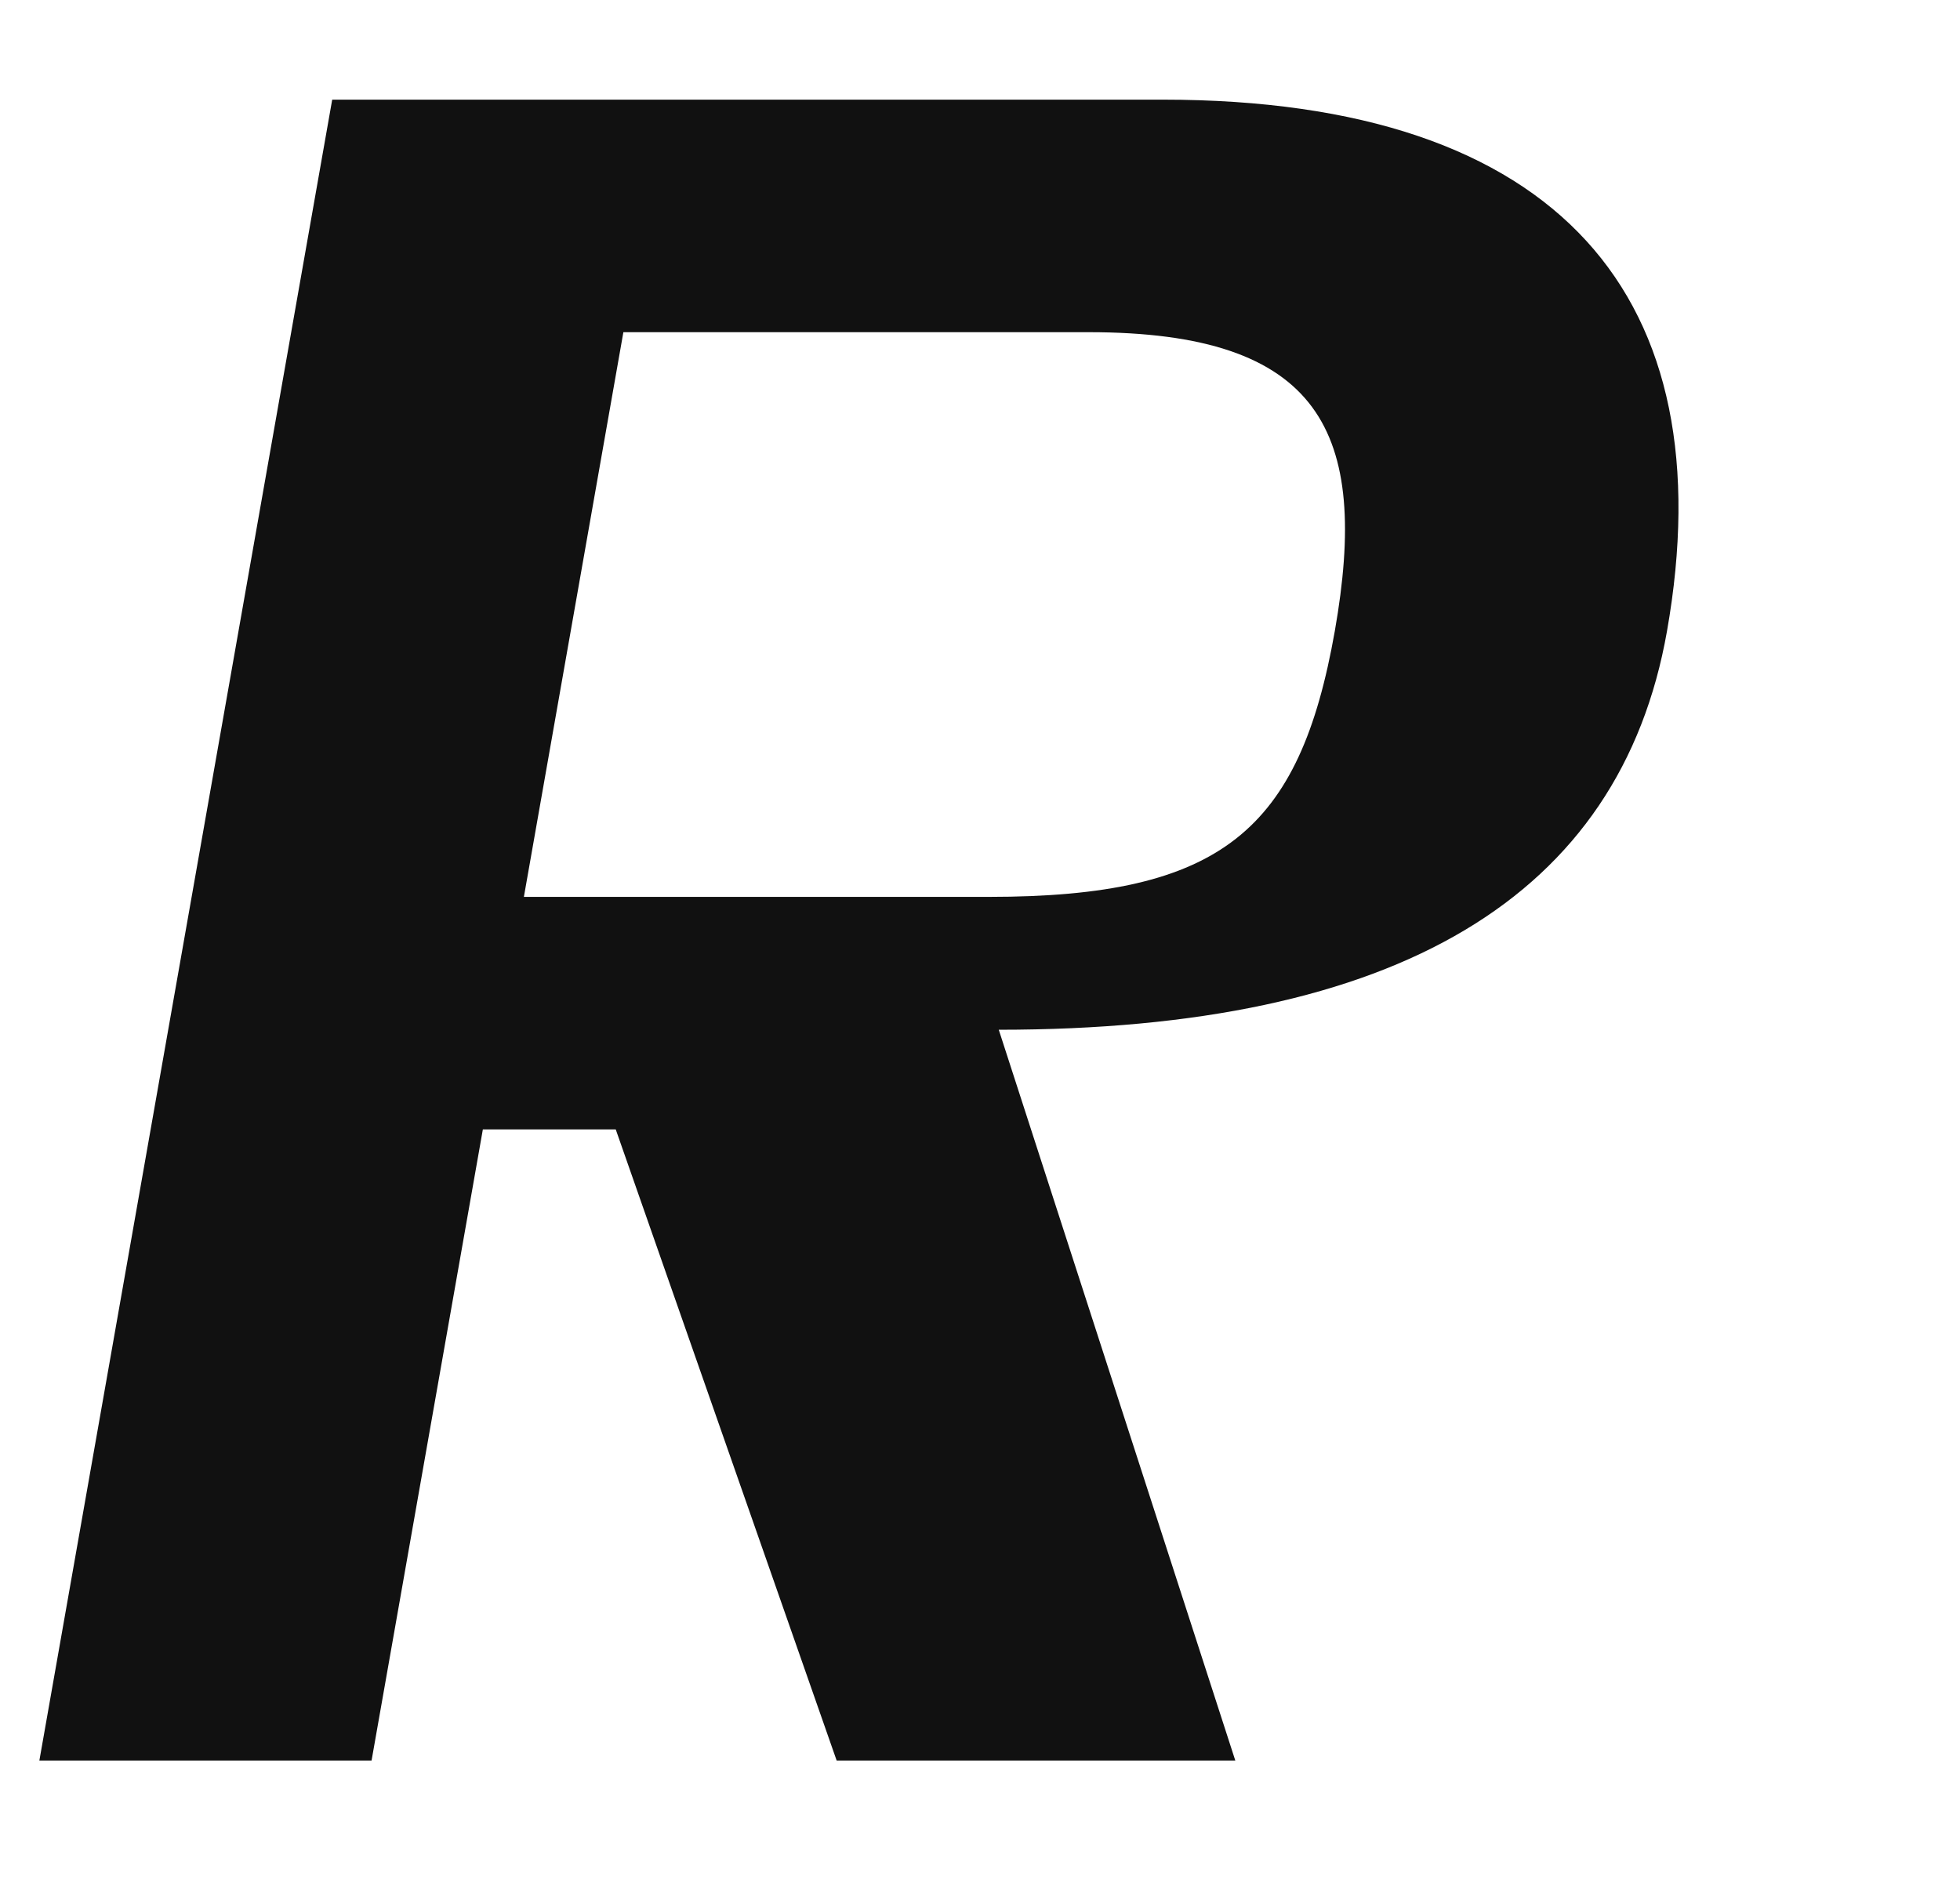
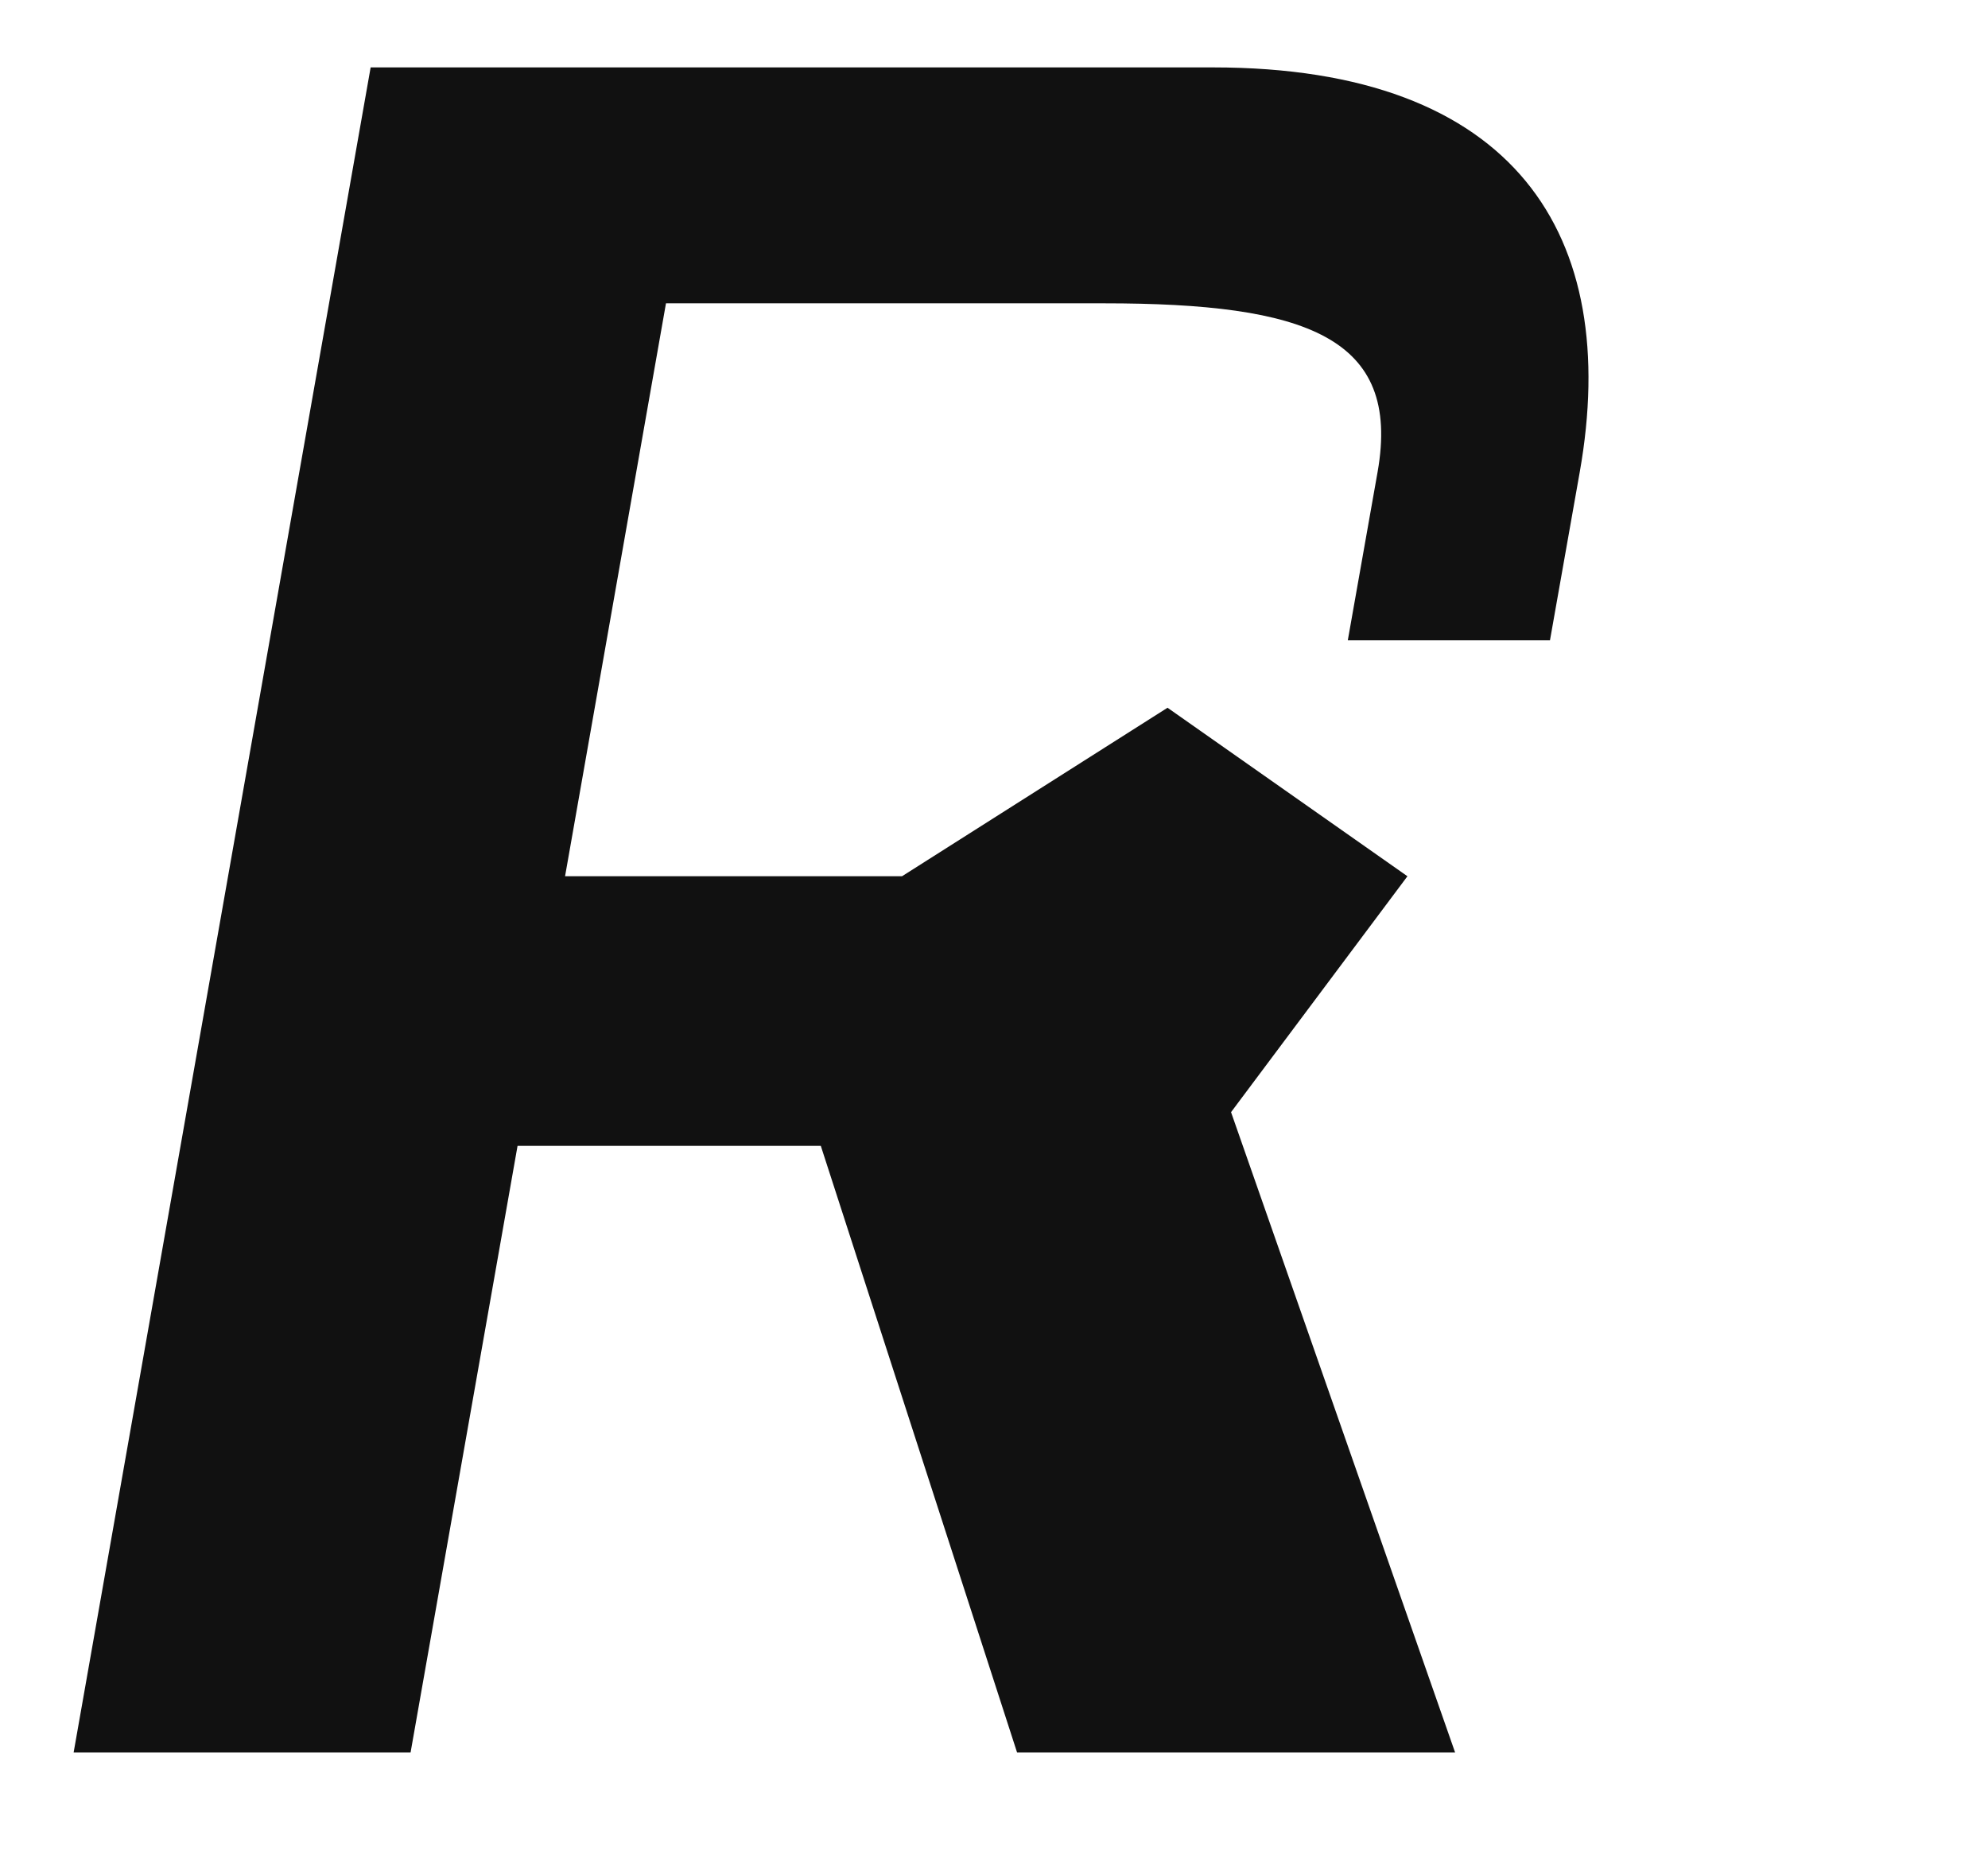
- <svg xmlns="http://www.w3.org/2000/svg" viewBox="0 0 118 114" fill="none">
-   <g transform="translate(20,6)">
-     <path fill="#111111" fill-rule="evenodd" d="M0 0L50 0C74 0 83.88 12 80.36 32C77.54 48 64.13 56 40.13 56L54.37 100L30.37 100L17.07 62L9.07 62L2.37 100L-17.63 100ZM17.53 14L45.53 14C59.53 14 62.47 20 60.36 32C58.24 44 53.54 48 39.54 48L11.54 48Z" />
+ <svg xmlns="http://www.w3.org/2000/svg" viewBox="0 0 118 110" fill="none">
+   <g transform="translate(22,4)">
+     <path fill="#111111" d="M-17.63 100L0 0L50 0C68 0 74.24 10 71.77 24L70 34L58 34L59.77 24C61.18 16 55.53 14 43.53 14L17.53 14L11.54 48L31.54 48L47.3 38L61.54 48L51.07 62L64.37 100L38.37 100L26.72 64L8.72 64L2.37 100L-17.63 100Z" />
  </g>
</svg>
